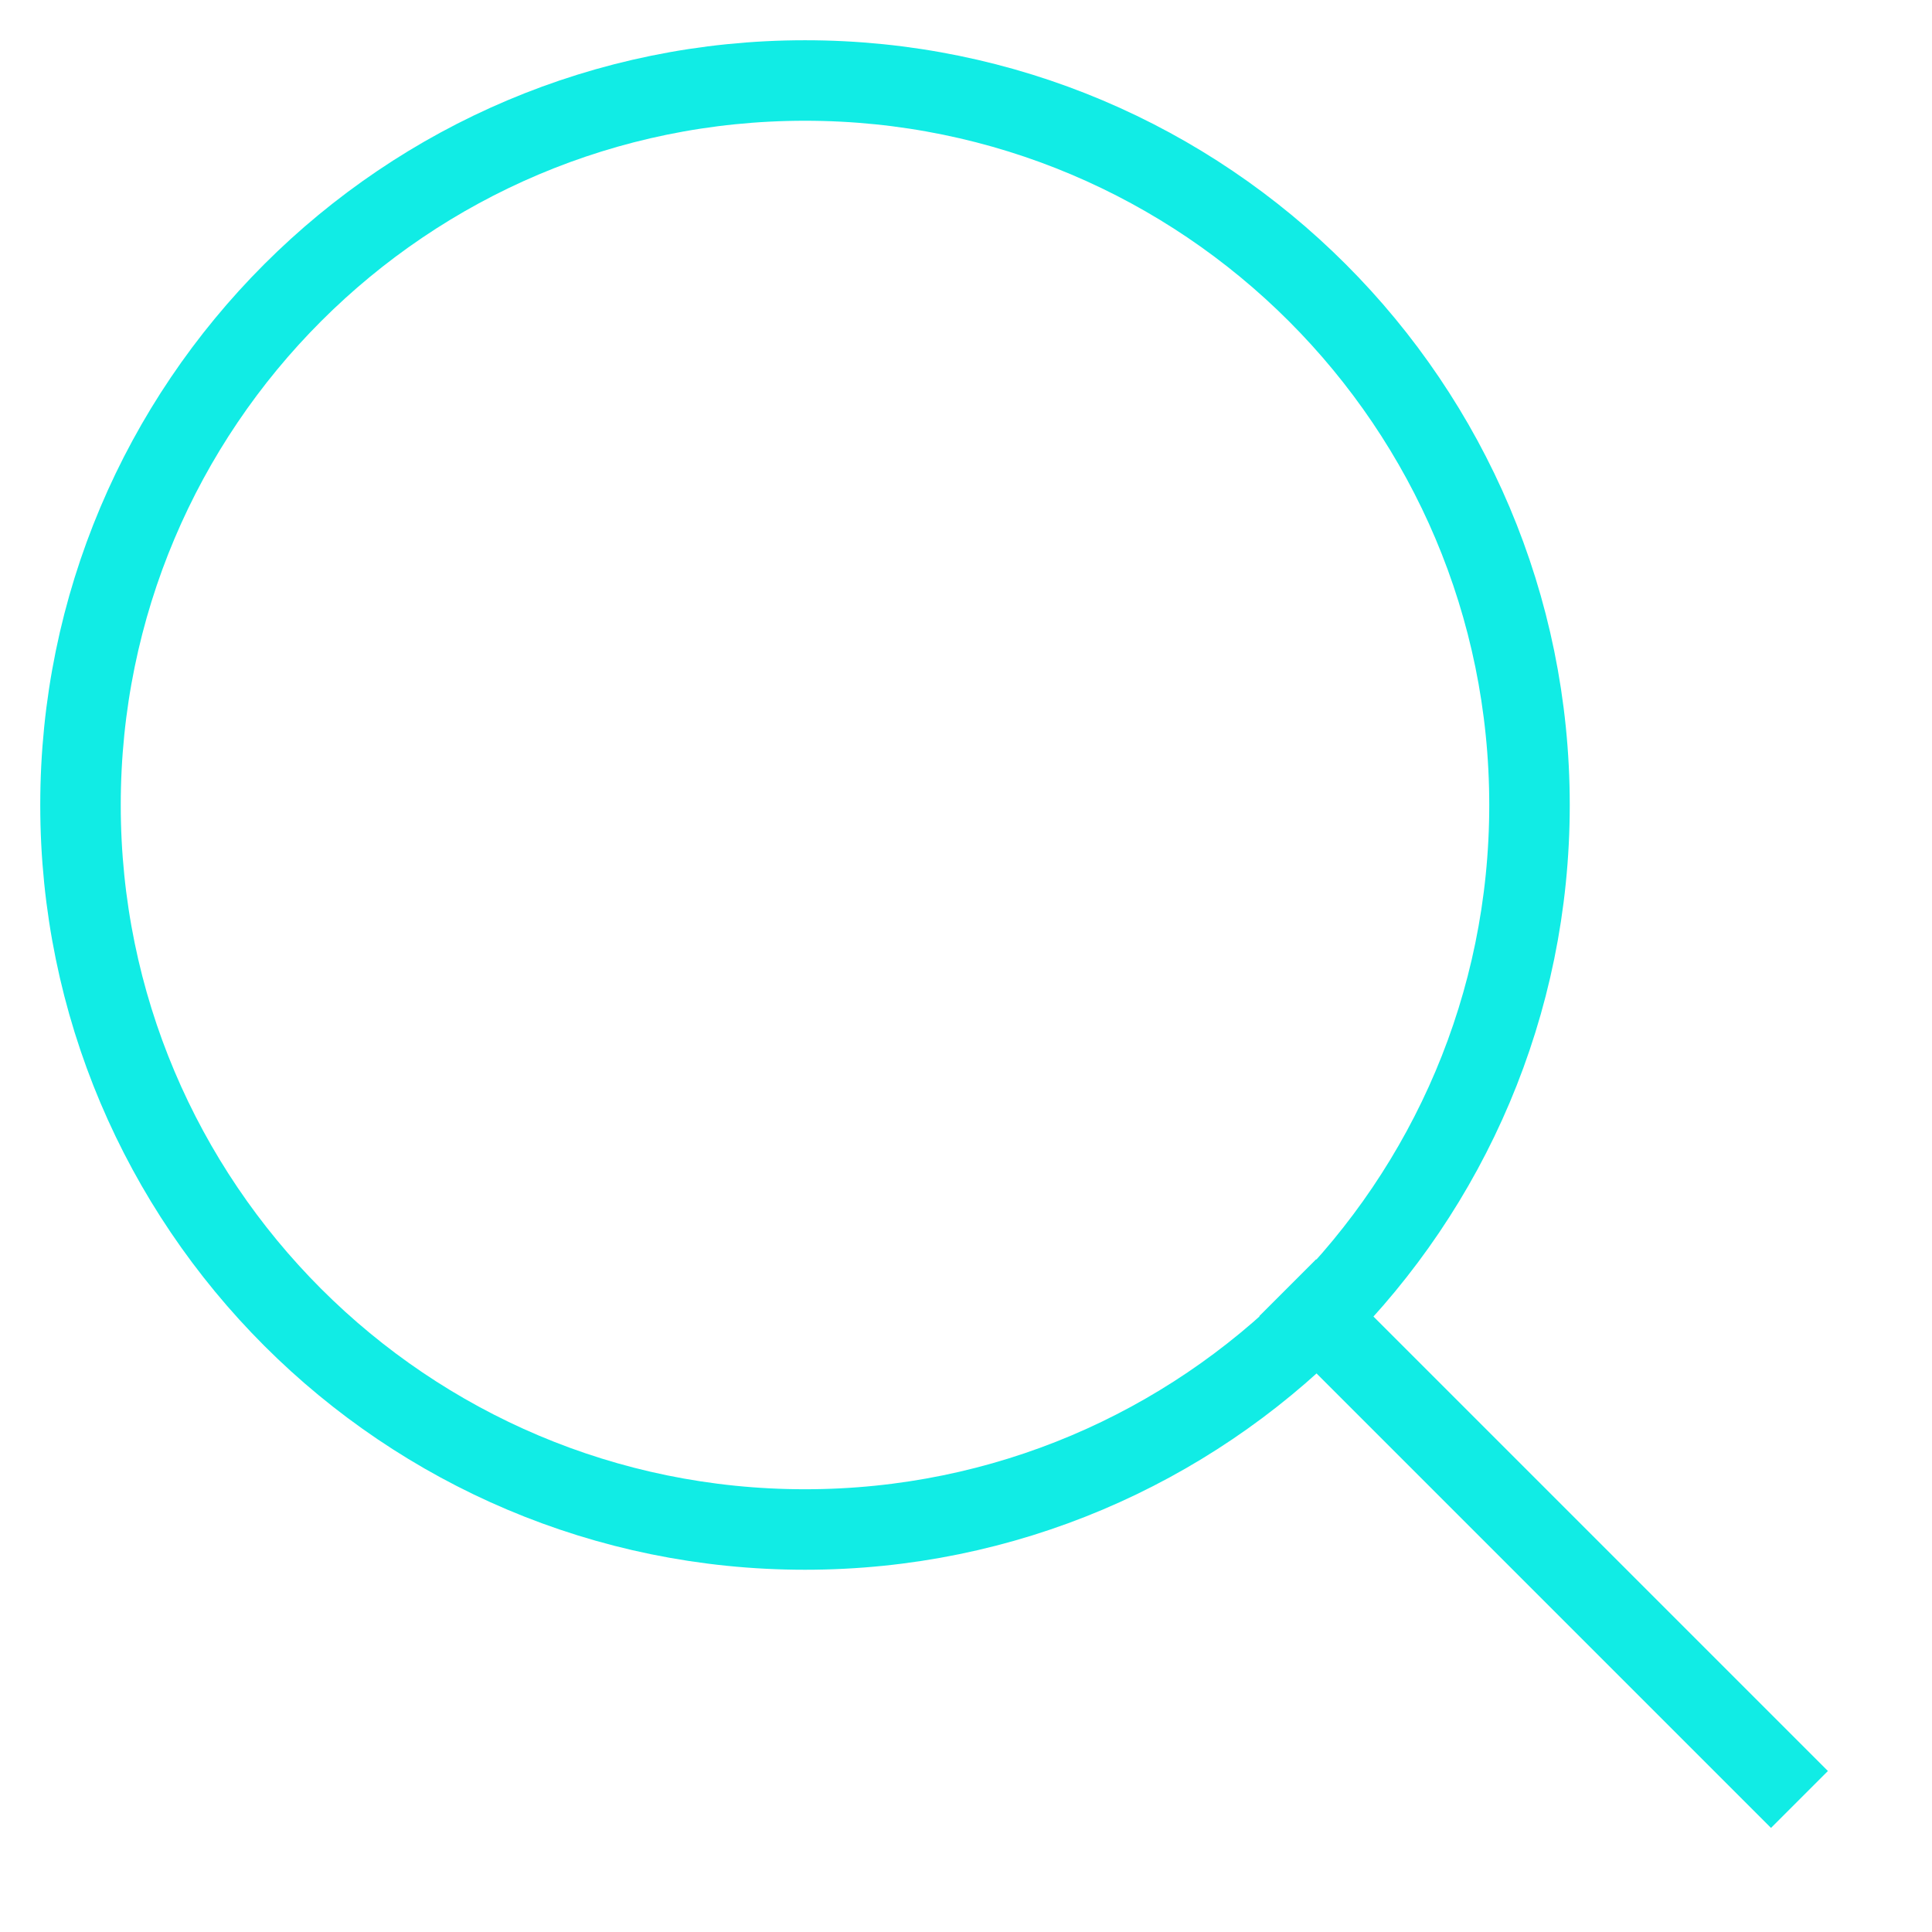
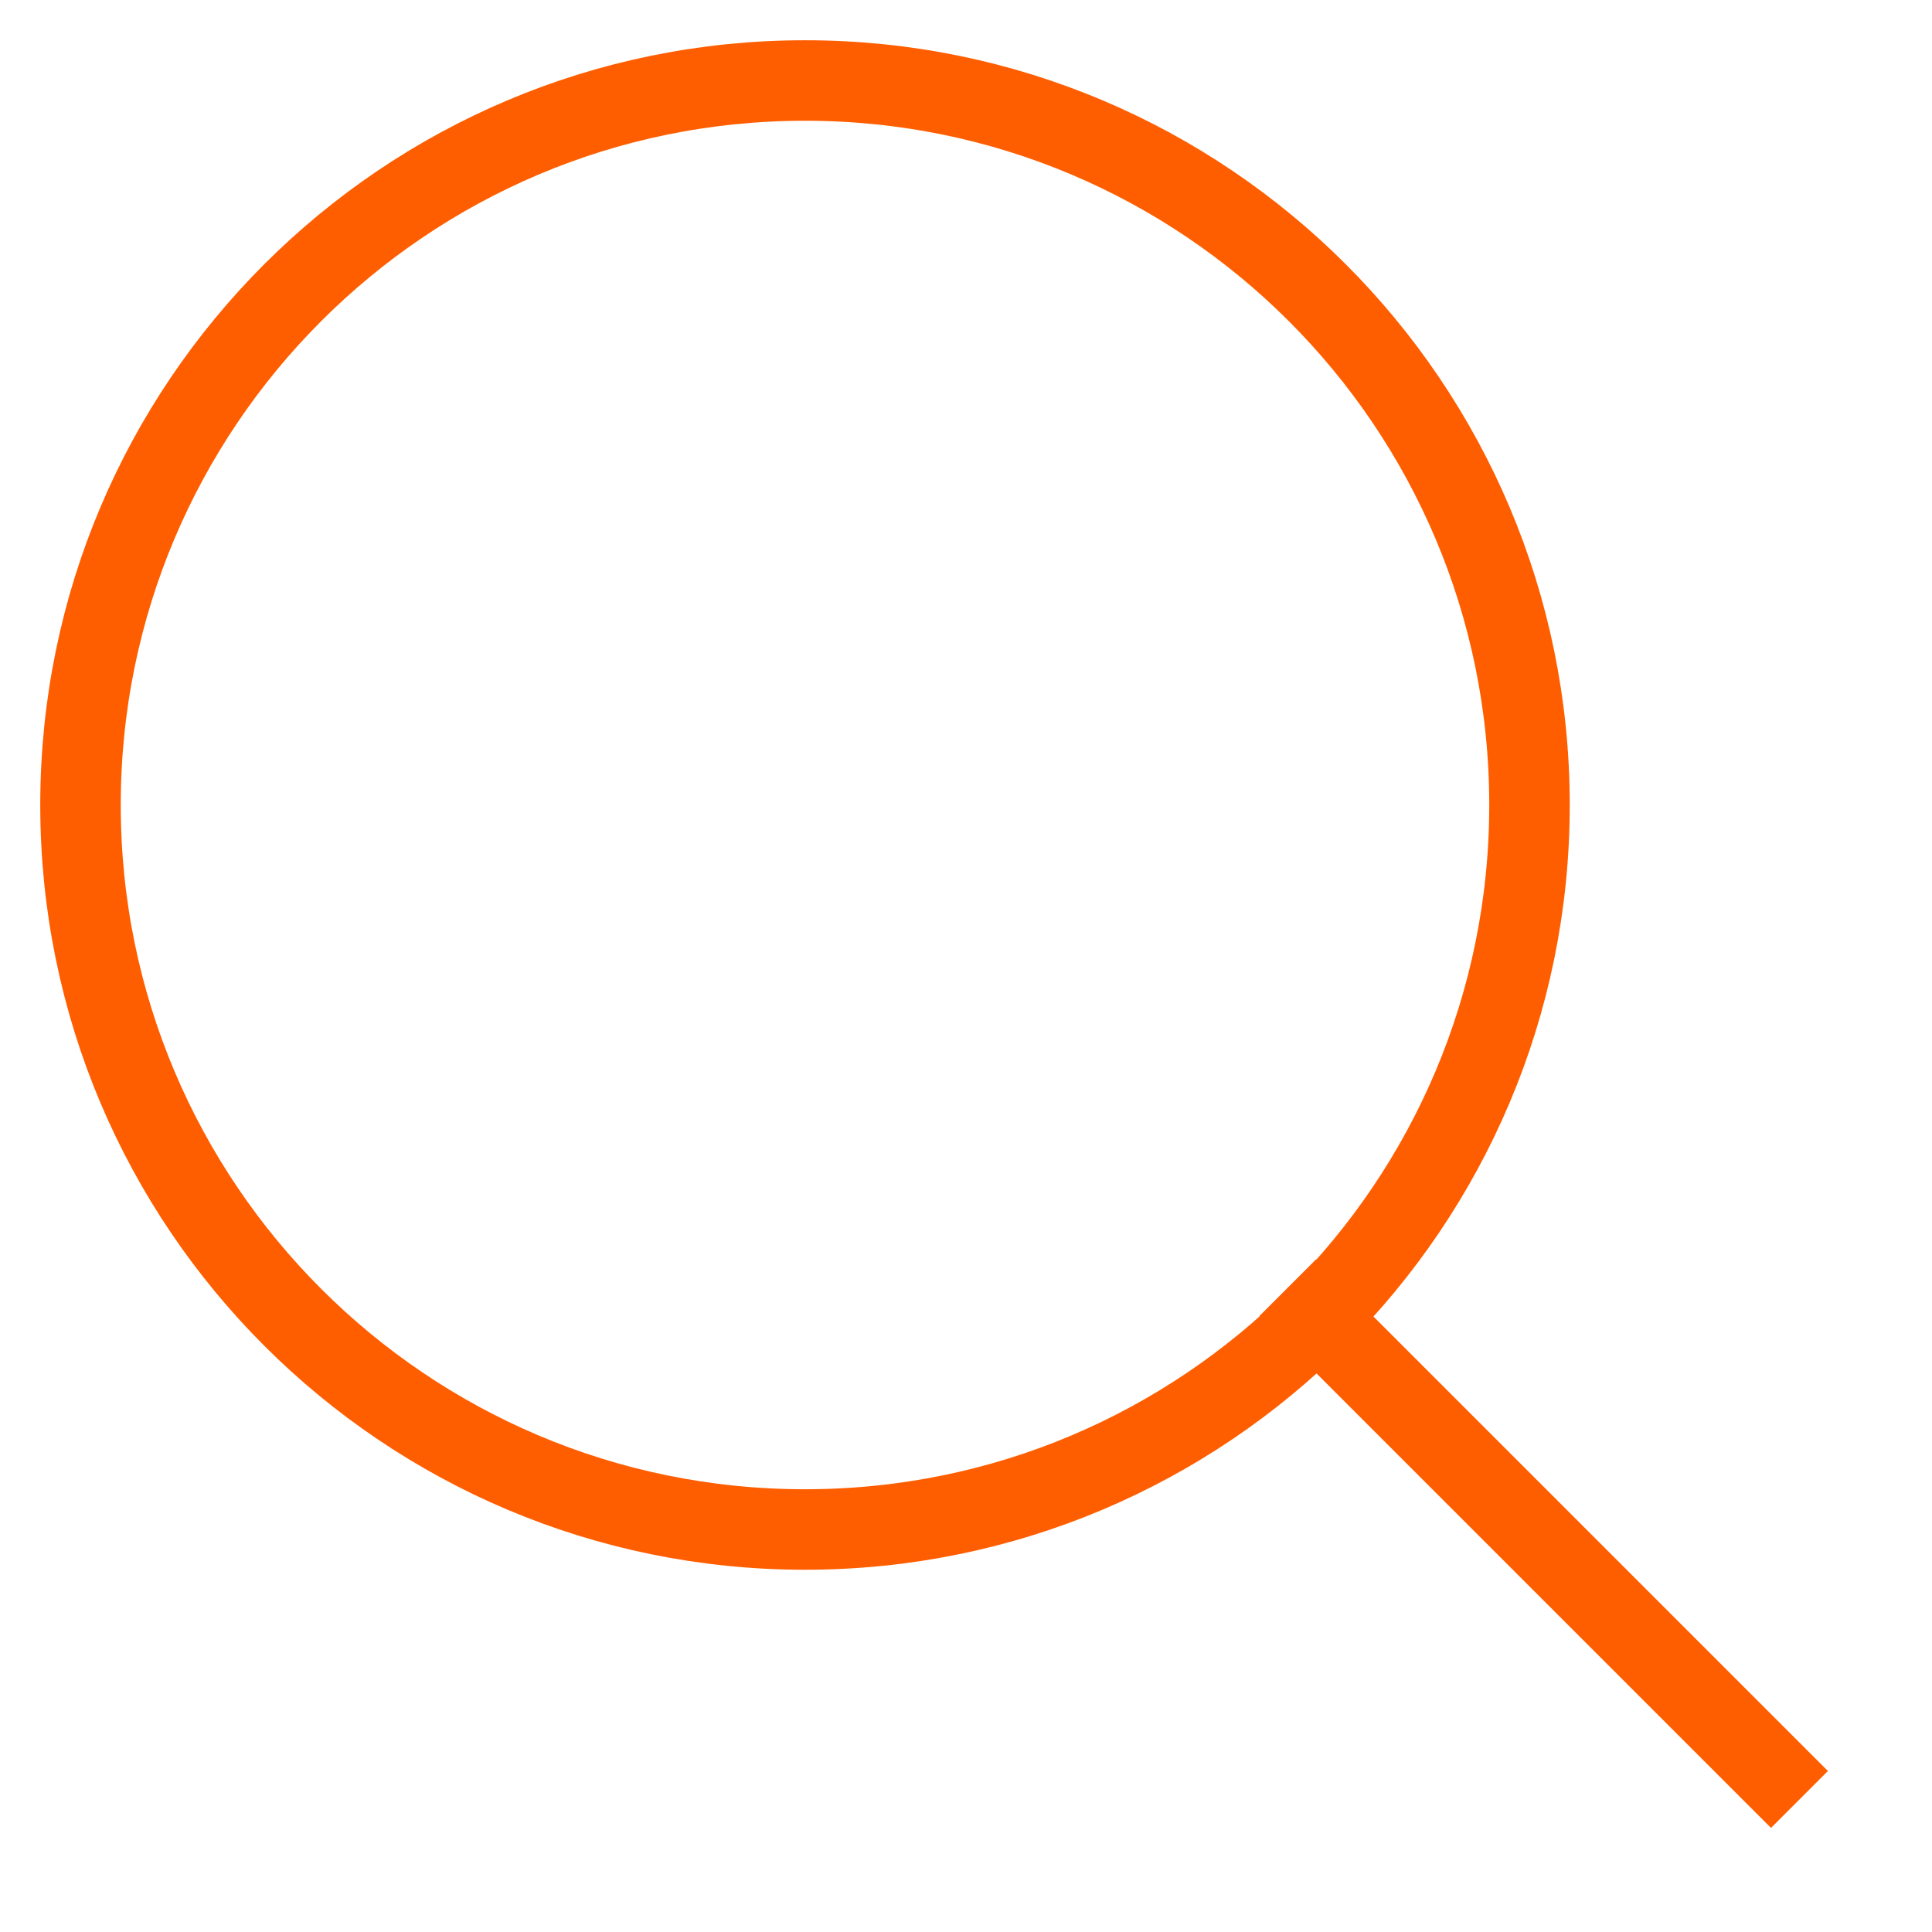
<svg xmlns="http://www.w3.org/2000/svg" version="1.1" x="0px" y="0px" viewBox="0 0 48 48" xml:space="preserve" width="48" height="48">
-   <g class="nc-icon-wrapper" fill="#11ece5">
-     <line data-color="color-2" fill="none" stroke="#11ece5" stroke-width="2" stroke-linecap="square" stroke-miterlimit="10" x1="44" y1="44" x2="32.7" y2="32.7" stroke-linejoin="miter" />
-     <circle fill="none" stroke="#11ece5" stroke-width="2" stroke-linecap="square" stroke-miterlimit="10" cx="20" cy="20" r="18" stroke-linejoin="miter" />
+   <g class="nc-icon-wrapper" fill="#ff5e00">
+     <line data-color="color-2" fill="none" stroke="#ff5e00" stroke-width="2" stroke-linecap="square" stroke-miterlimit="10" x1="44" y1="44" x2="32.7" y2="32.7" stroke-linejoin="miter" />
+     <circle fill="none" stroke="#ff5e00" stroke-width="2" stroke-linecap="square" stroke-miterlimit="10" cx="20" cy="20" r="18" stroke-linejoin="miter" />
  </g>
</svg>
